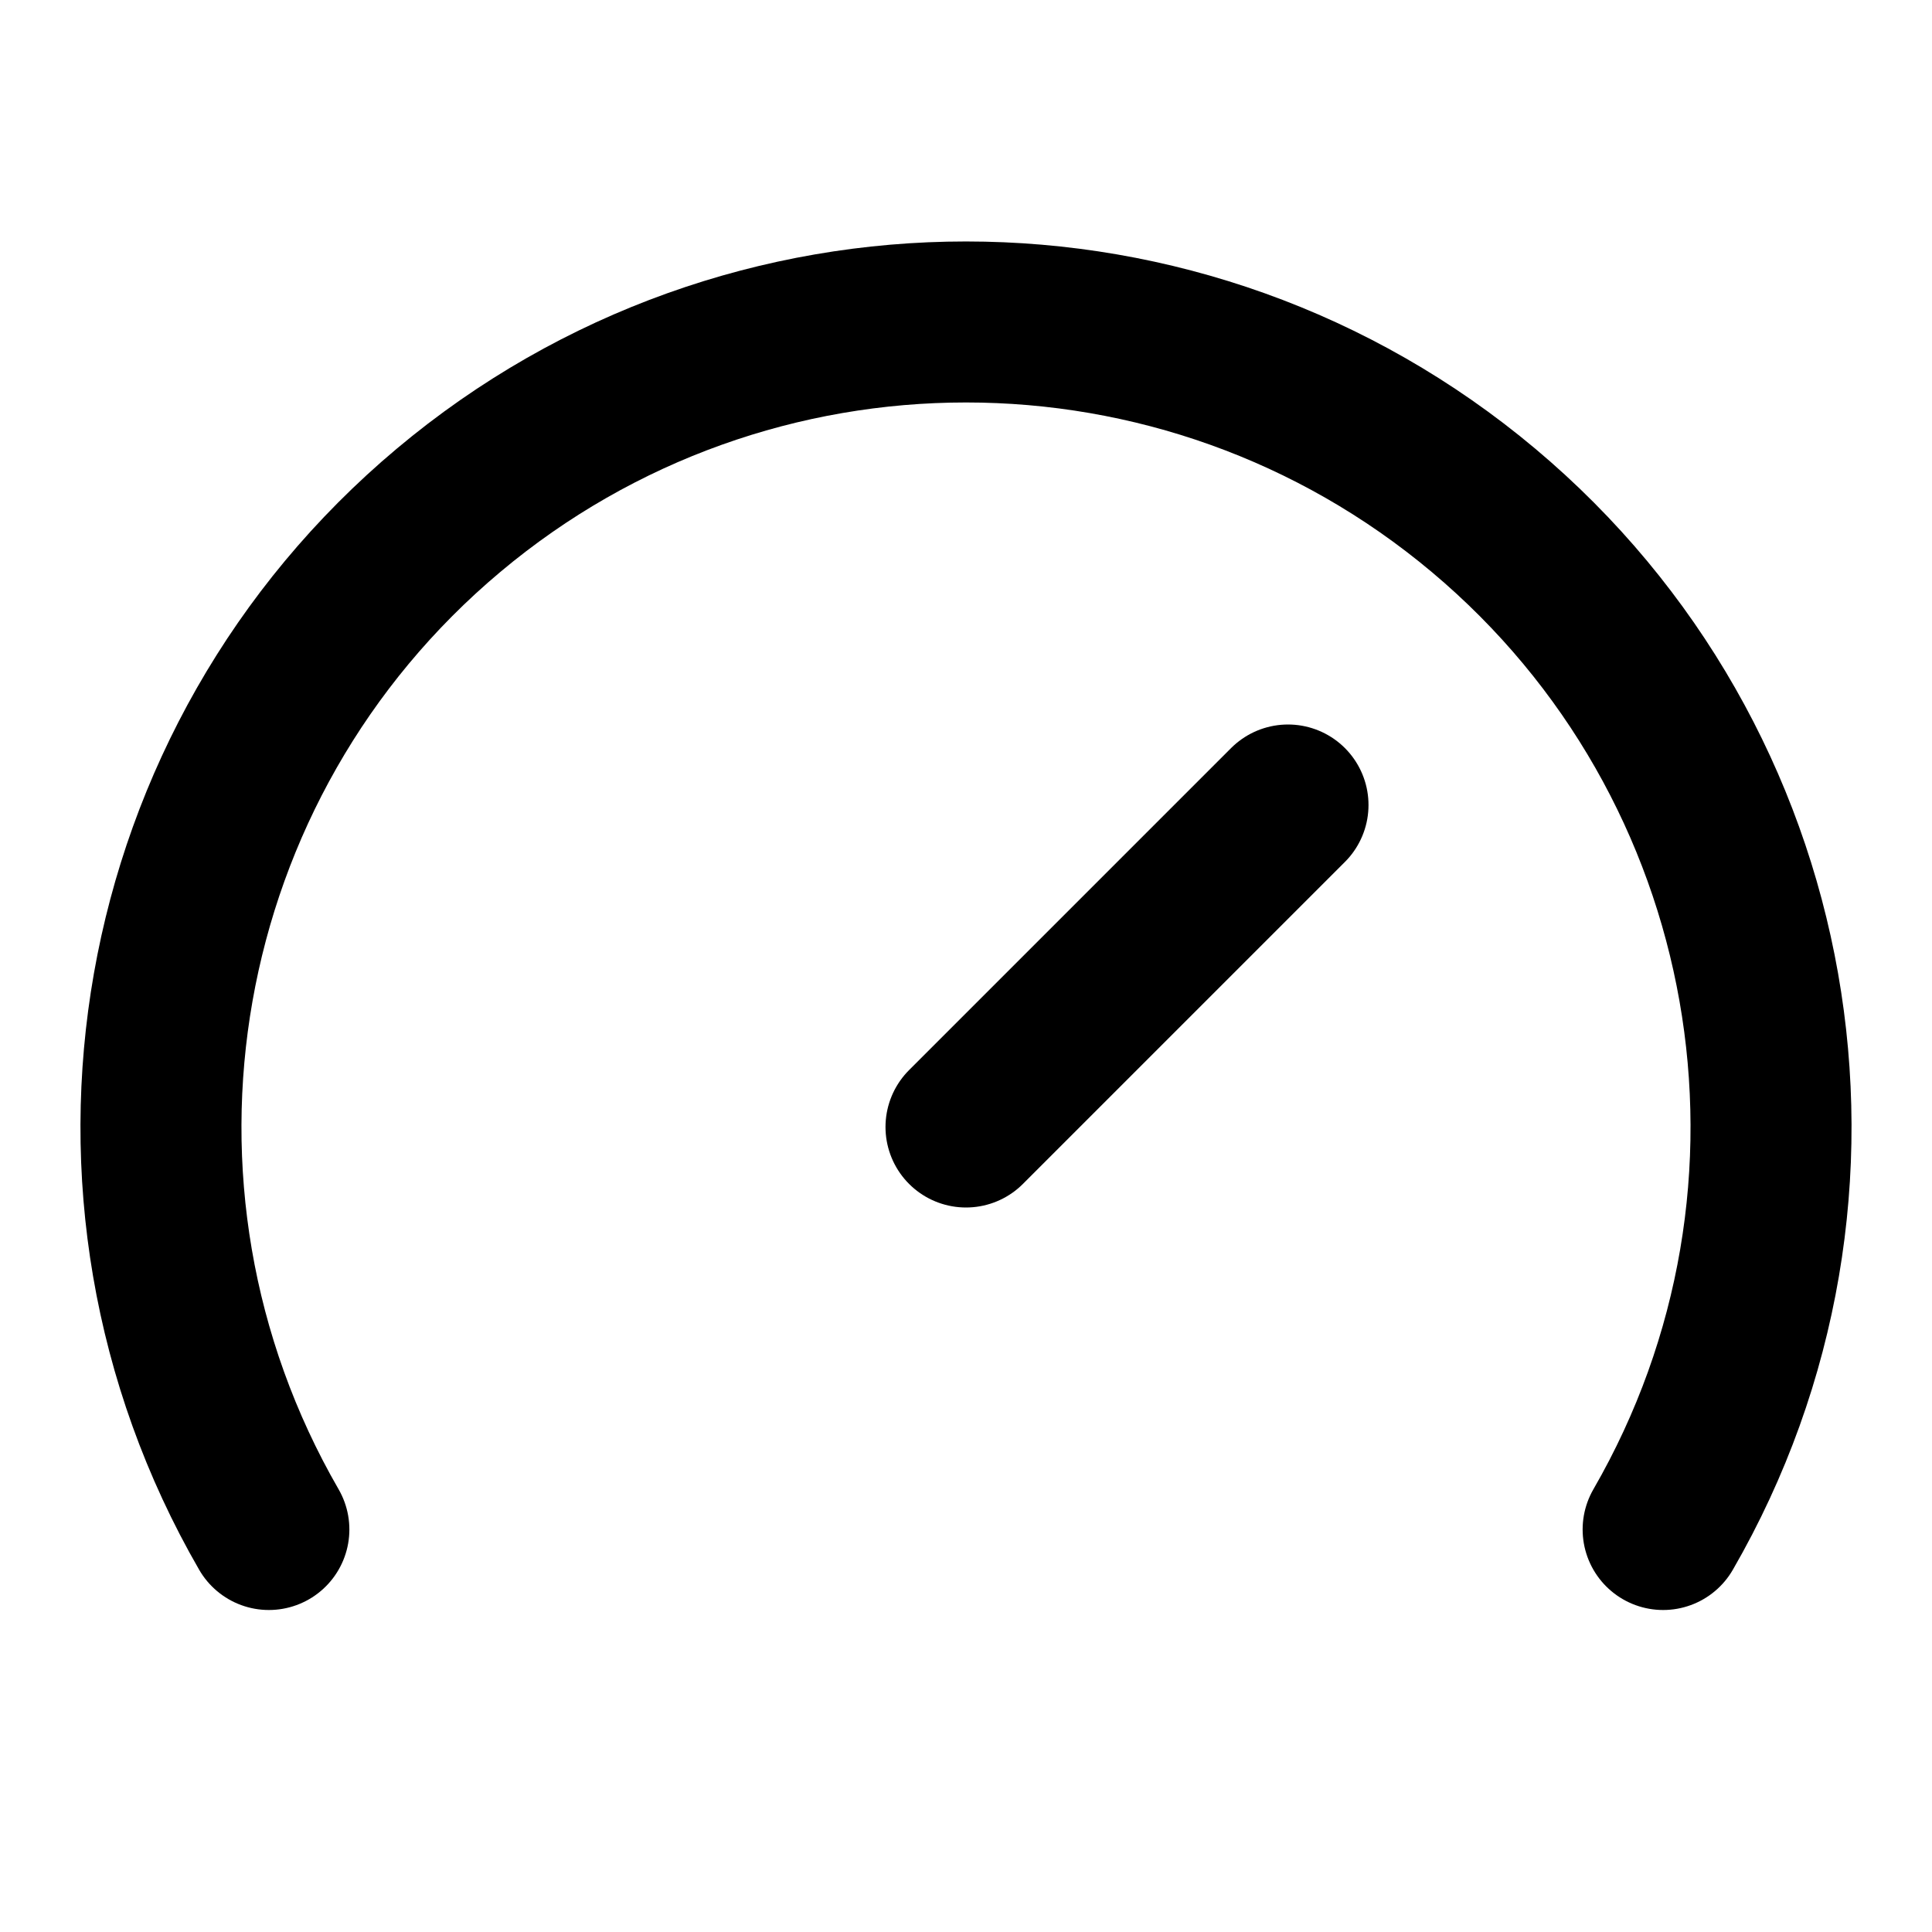
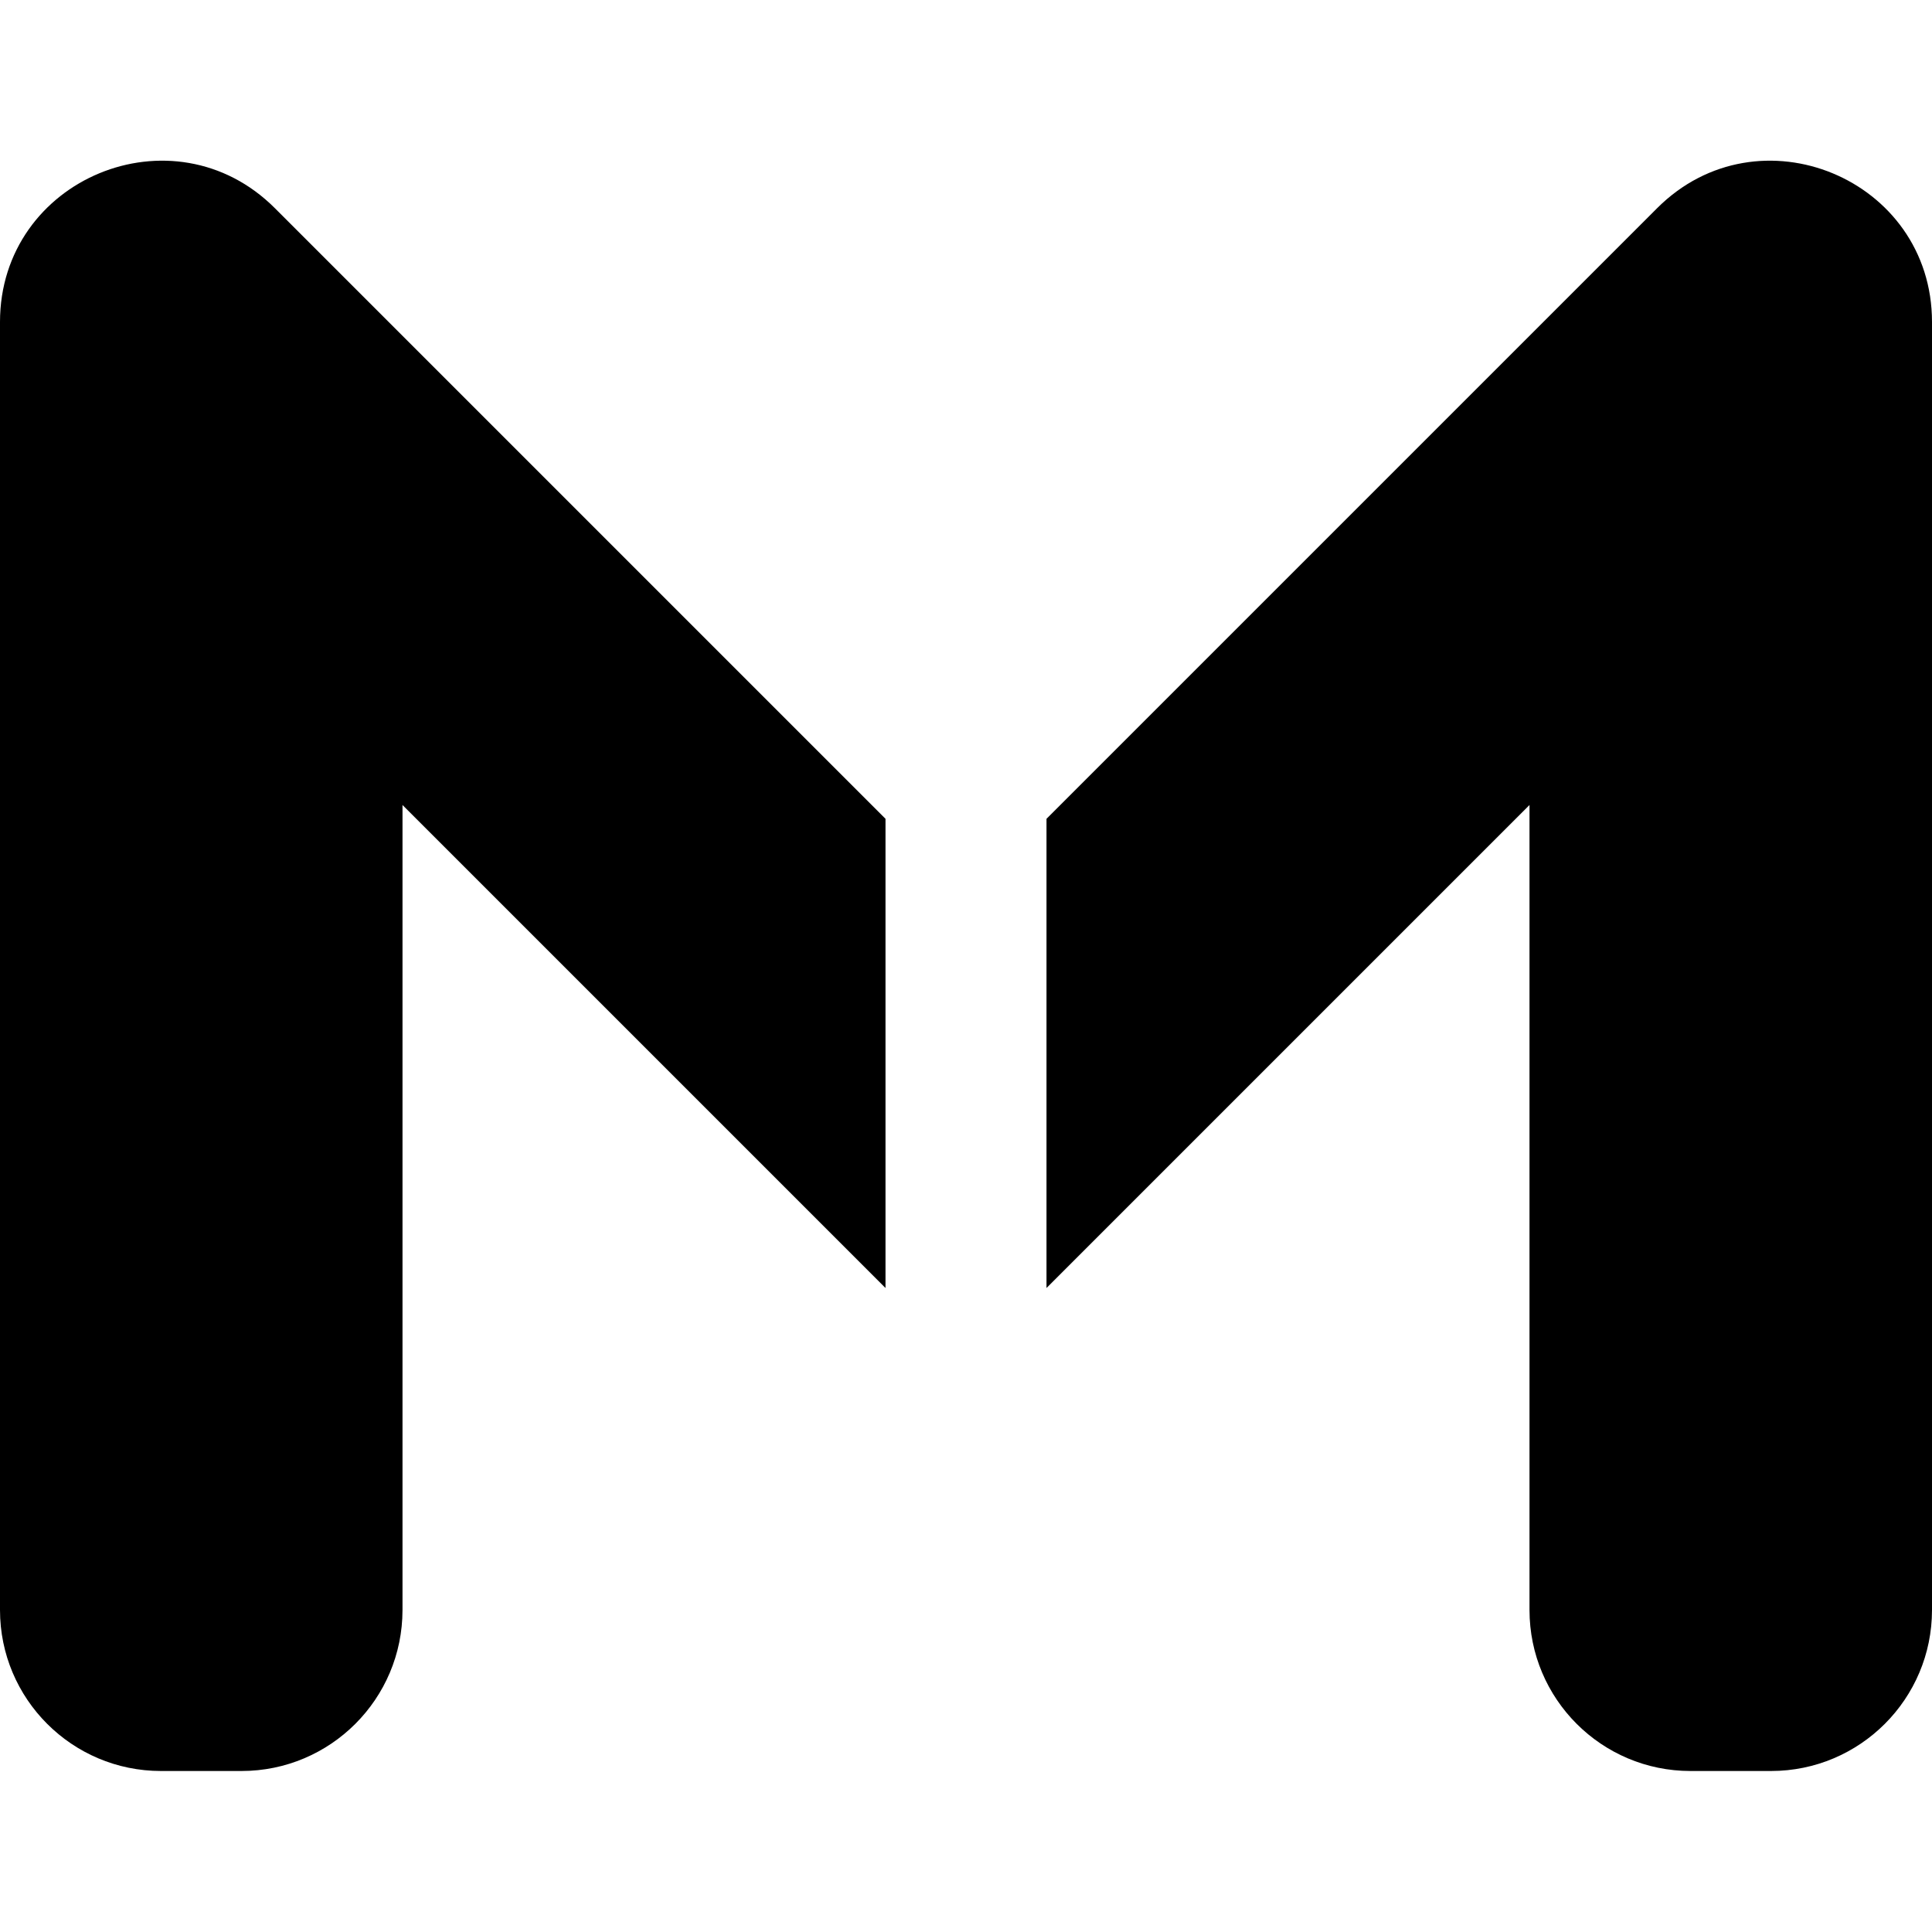
- <svg xmlns="http://www.w3.org/2000/svg" width="24" height="24" viewBox="0 0 24 24">
-   <g fill="none" stroke="#000" stroke-width="2" stroke-linecap="round" stroke-linejoin="round">
-     <path d="m12 14 4-4" />
-     <path d="M3.34 19a10 10 0 1 1 17.32 0" />
-   </g>
+ <svg xmlns="http://www.w3.org/2000/svg" width="24" height="24" viewBox="16 16 96 96">
+   <path d="M24 104C19.582 104 16 100.418 16 96V32C16 24.873 24.617 21.304 29.657 26.343L60 56.686V80L36 56V96C36 100.418 32.418 104 28 104H24Z" fill="#000000" />
+   <path d="M104 104C108.418 104 112 100.418 112 96V32C112 24.873 103.383 21.304 98.343 26.343L68 56.686V80L92 56V96C92 100.418 95.582 104 100 104H104Z" fill="#000000" />
</svg>
